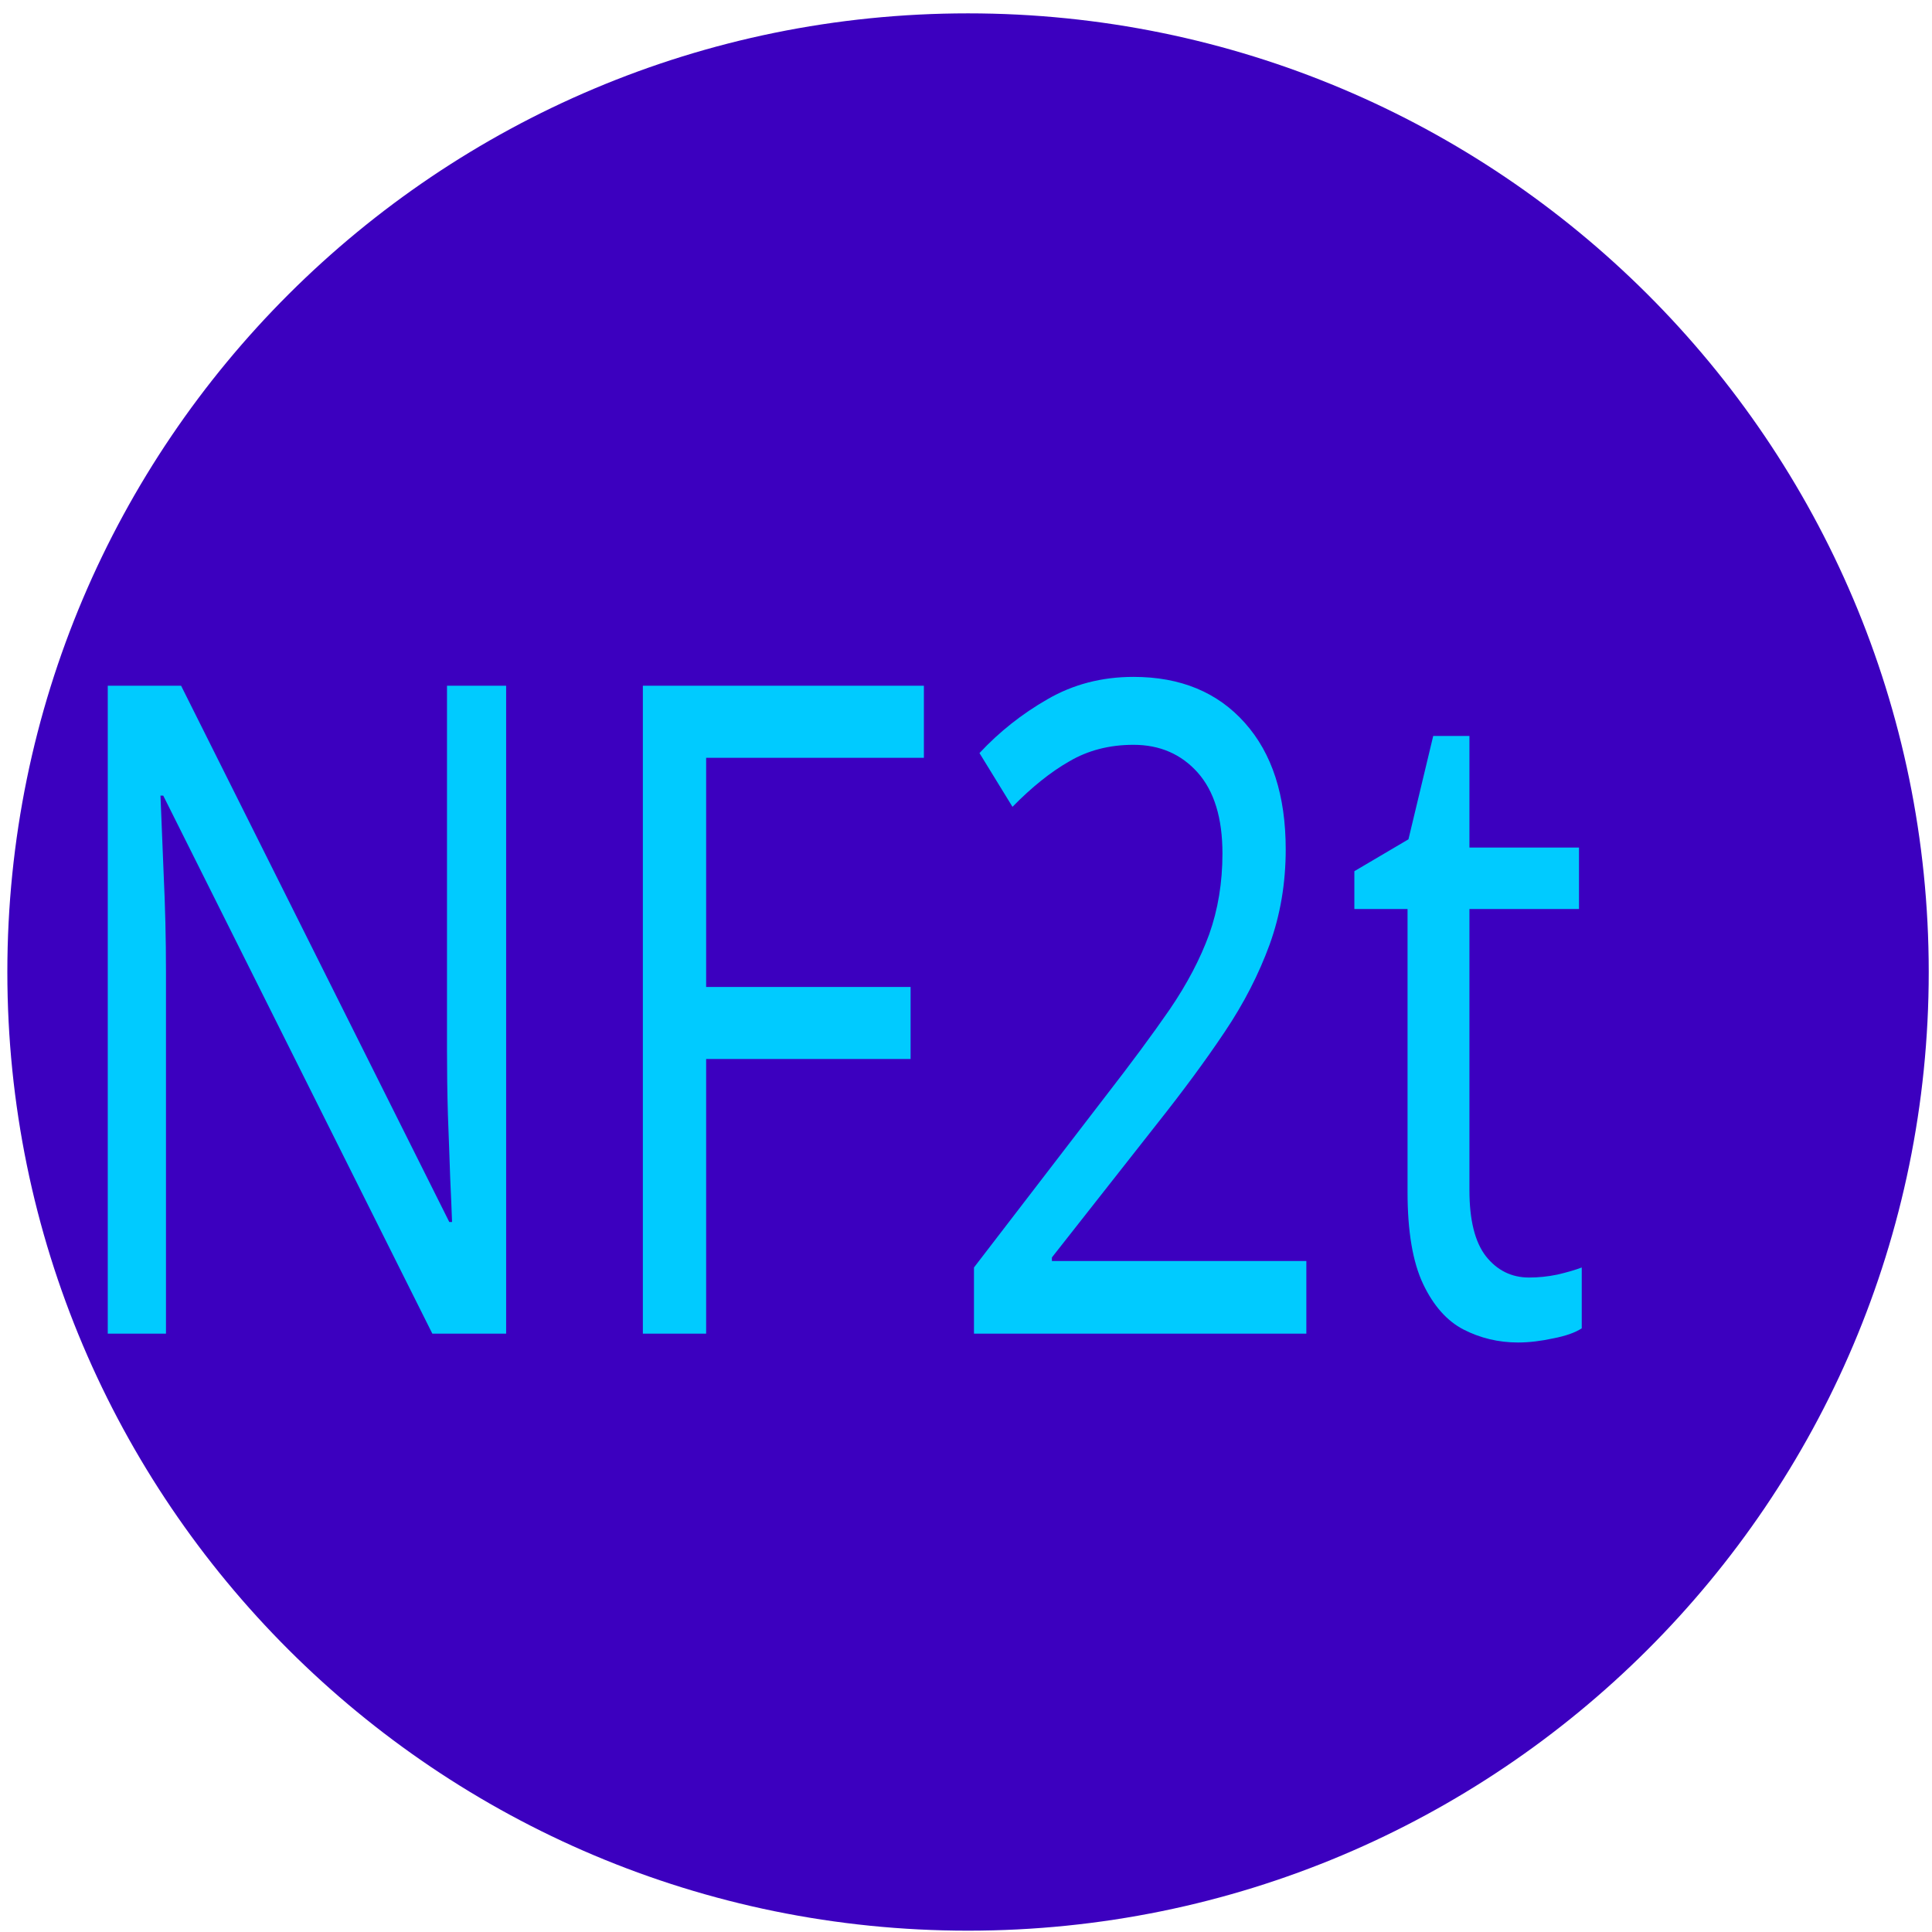
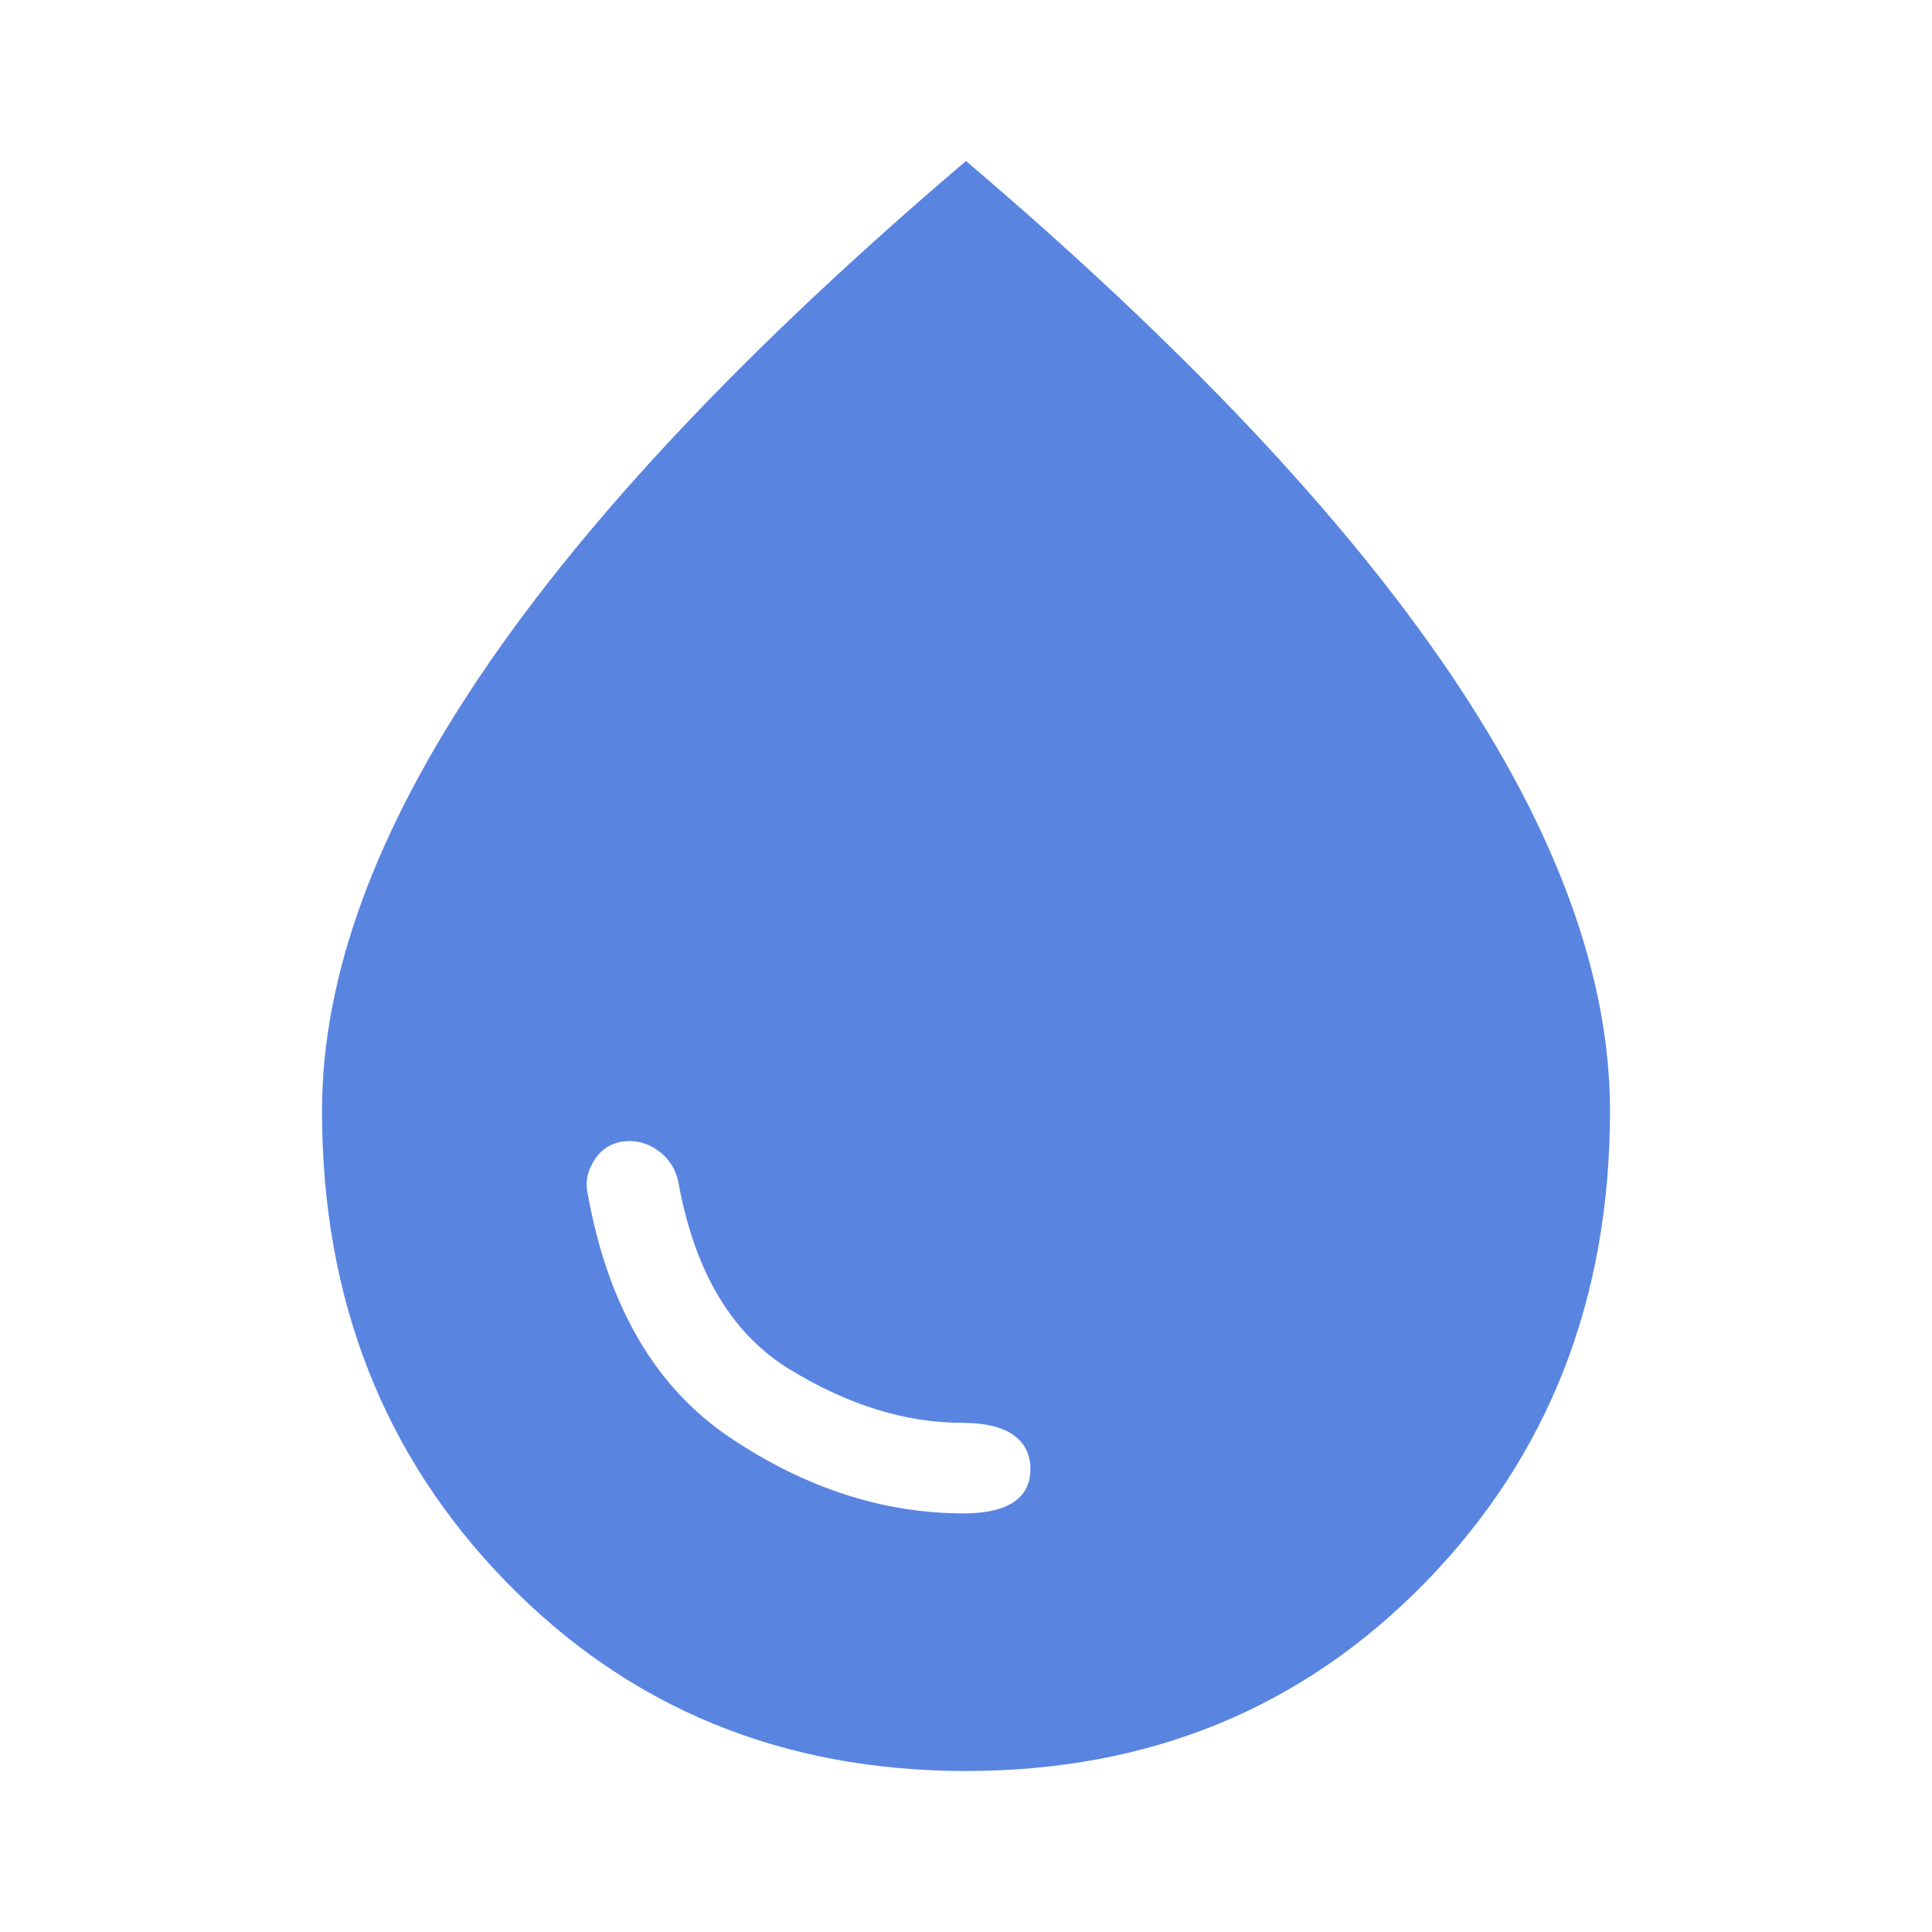
- <svg xmlns="http://www.w3.org/2000/svg" width="256" height="256" preserveAspectRatio="xMidYMid meet" class="iconify iconify--logos" role="img" aria-hidden="true">
-   <g>
-     <ellipse ry="127.027" rx="127.297" id="svg_4" cy="128.797" cx="128.27" stroke-width="0" fill="#3c00bf" />
-     <text transform="matrix(3.8877, 0, 0, 5.00849, -0.133403, -163.081)" font-style="normal" font-weight="normal" xml:space="preserve" text-anchor="start" font-family="'Rounded Mplus 1c Bold'" font-size="24" stroke-width="0" id="svg_3" y="67.842" x="1.38" fill="#00cbff">NF2t</text>
-   </g>
+ <svg xmlns="http://www.w3.org/2000/svg" height="48px" viewBox="0 -960 960 960" width="48px" fill="#5985E1">
+   <path d="M479-208q16 0 24.5-5.5T512-230q0-11-8.5-17t-25.5-6q-42 0-85.5-26.5T337-373q-2-9-9-14.5t-15-5.5q-11 0-17 8.5t-4 17.5q15 84 71 121.5T479-208Zm1 128q-137 0-228.5-94T160-408q0-100 79.5-217.5T480-880q161 137 240.5 254.5T800-408q0 140-91.5 234T480-80Z" />
</svg>
